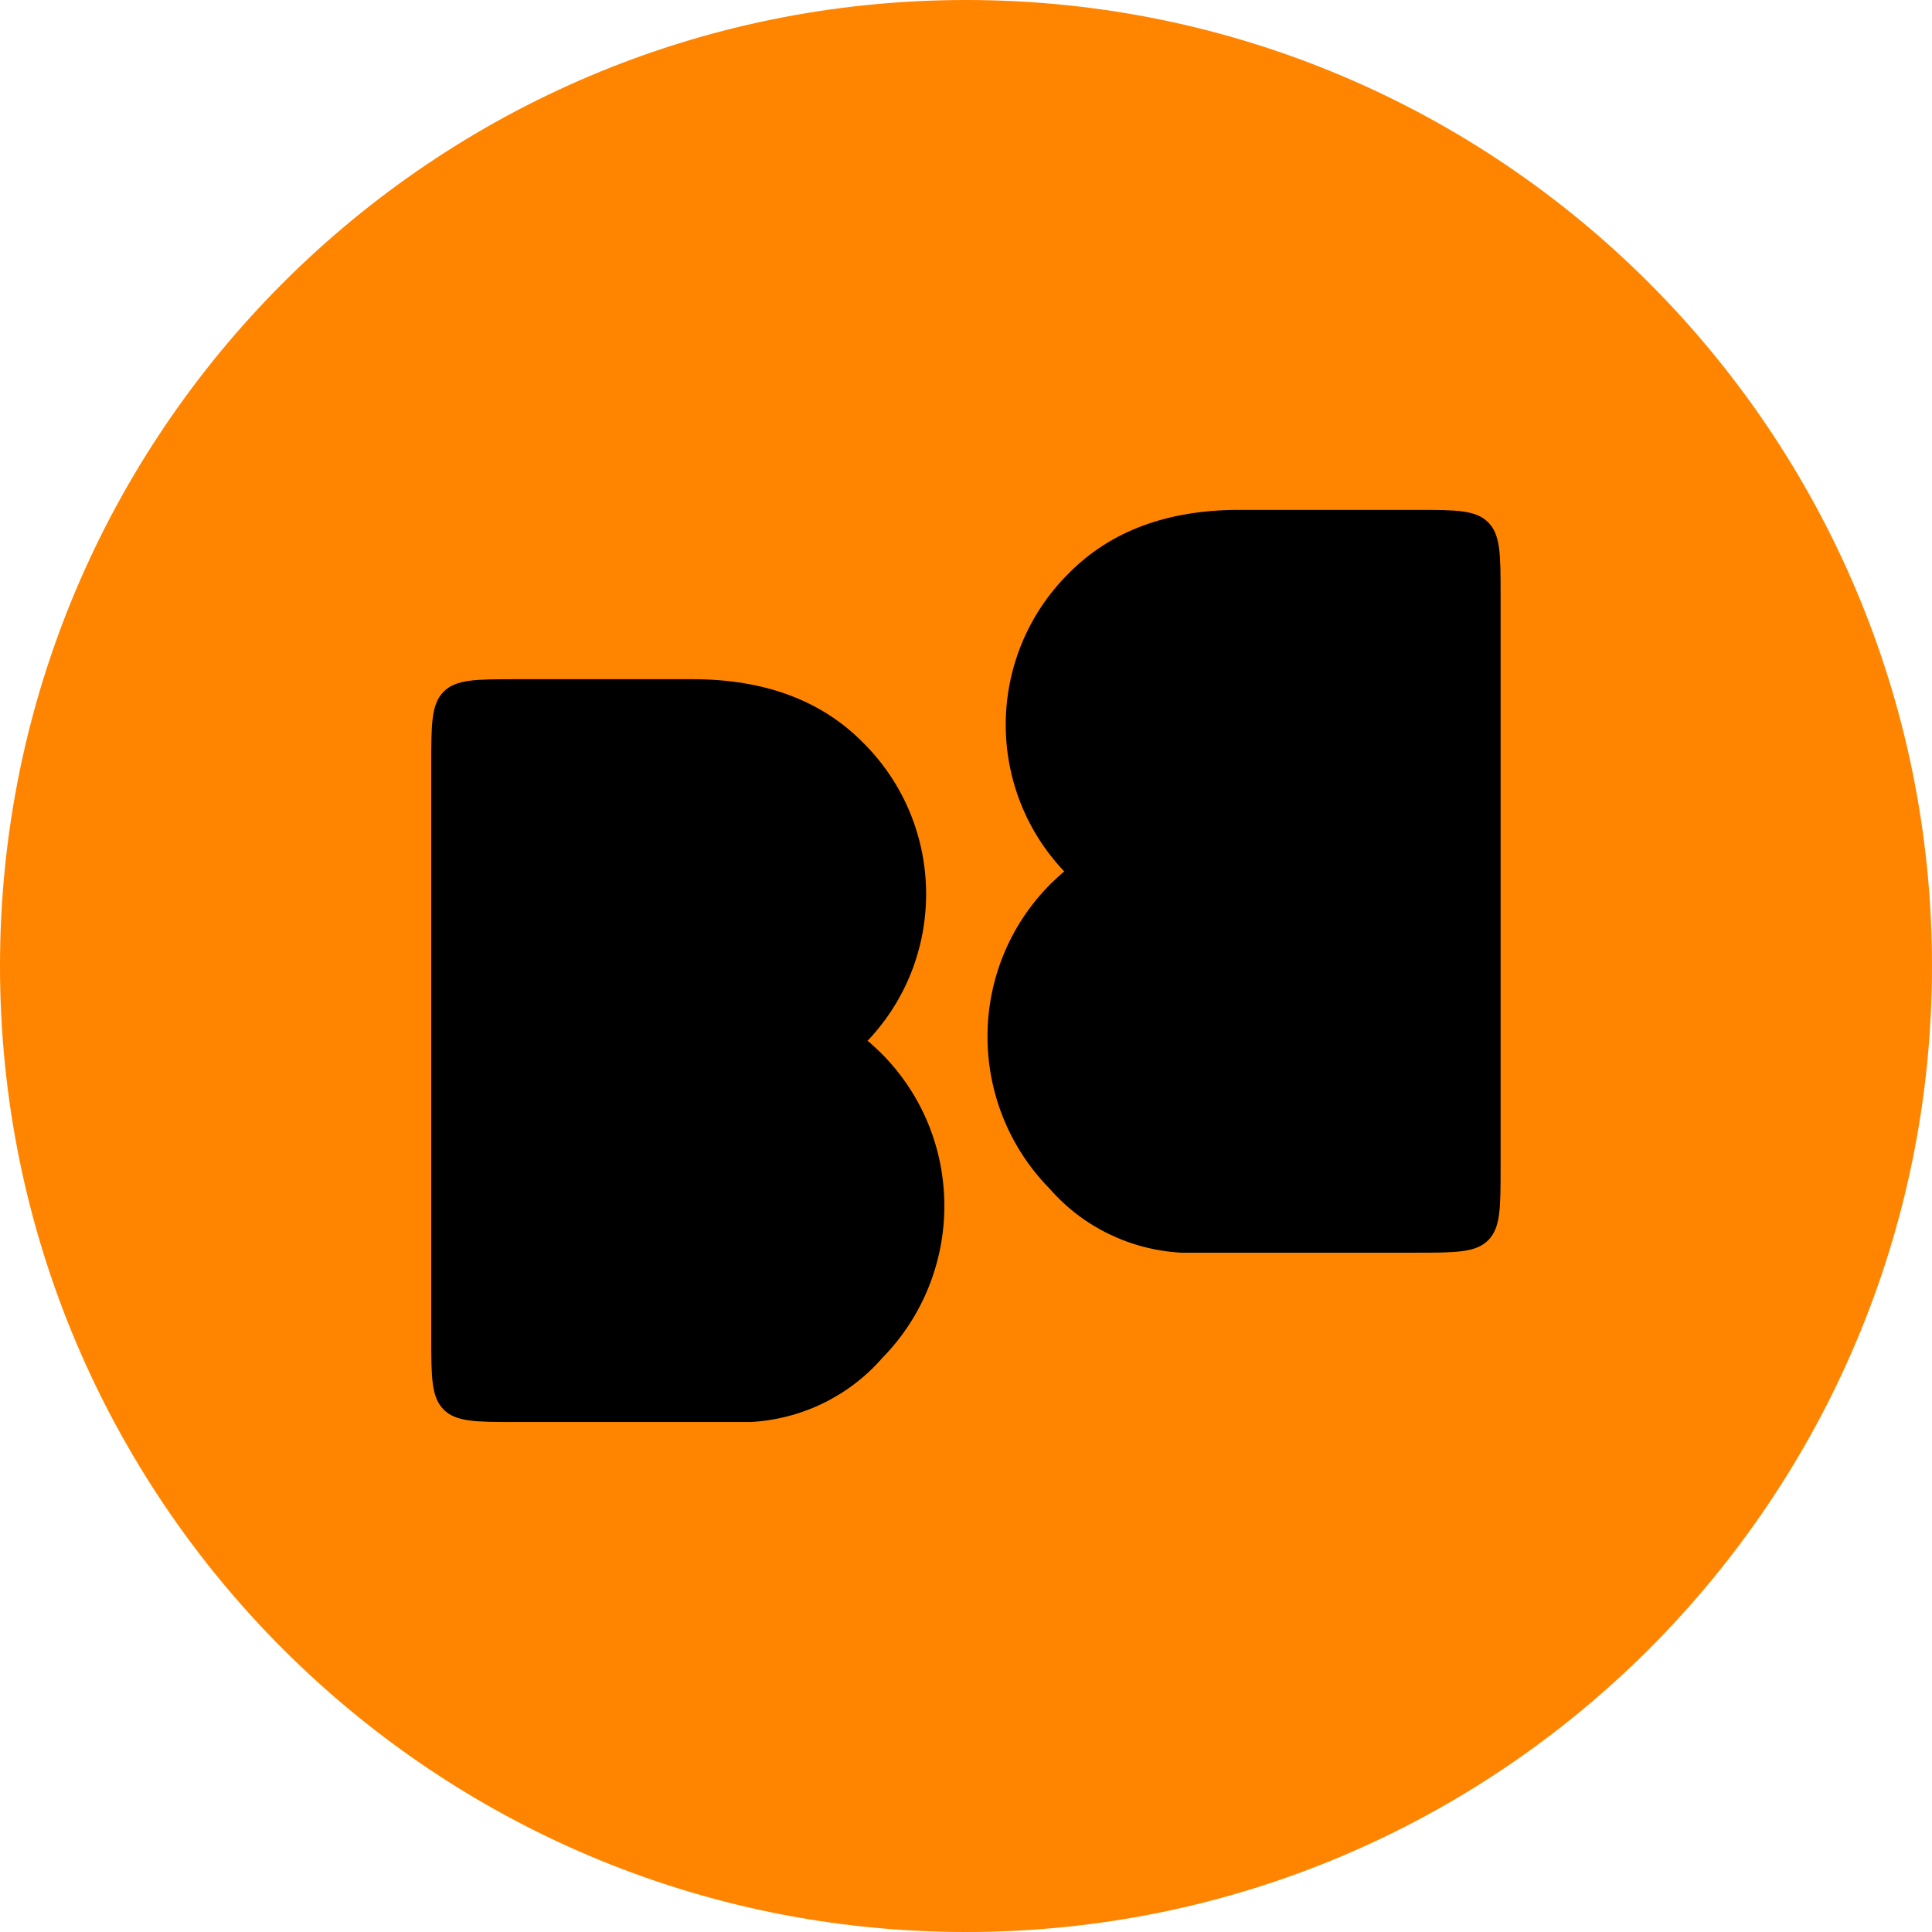
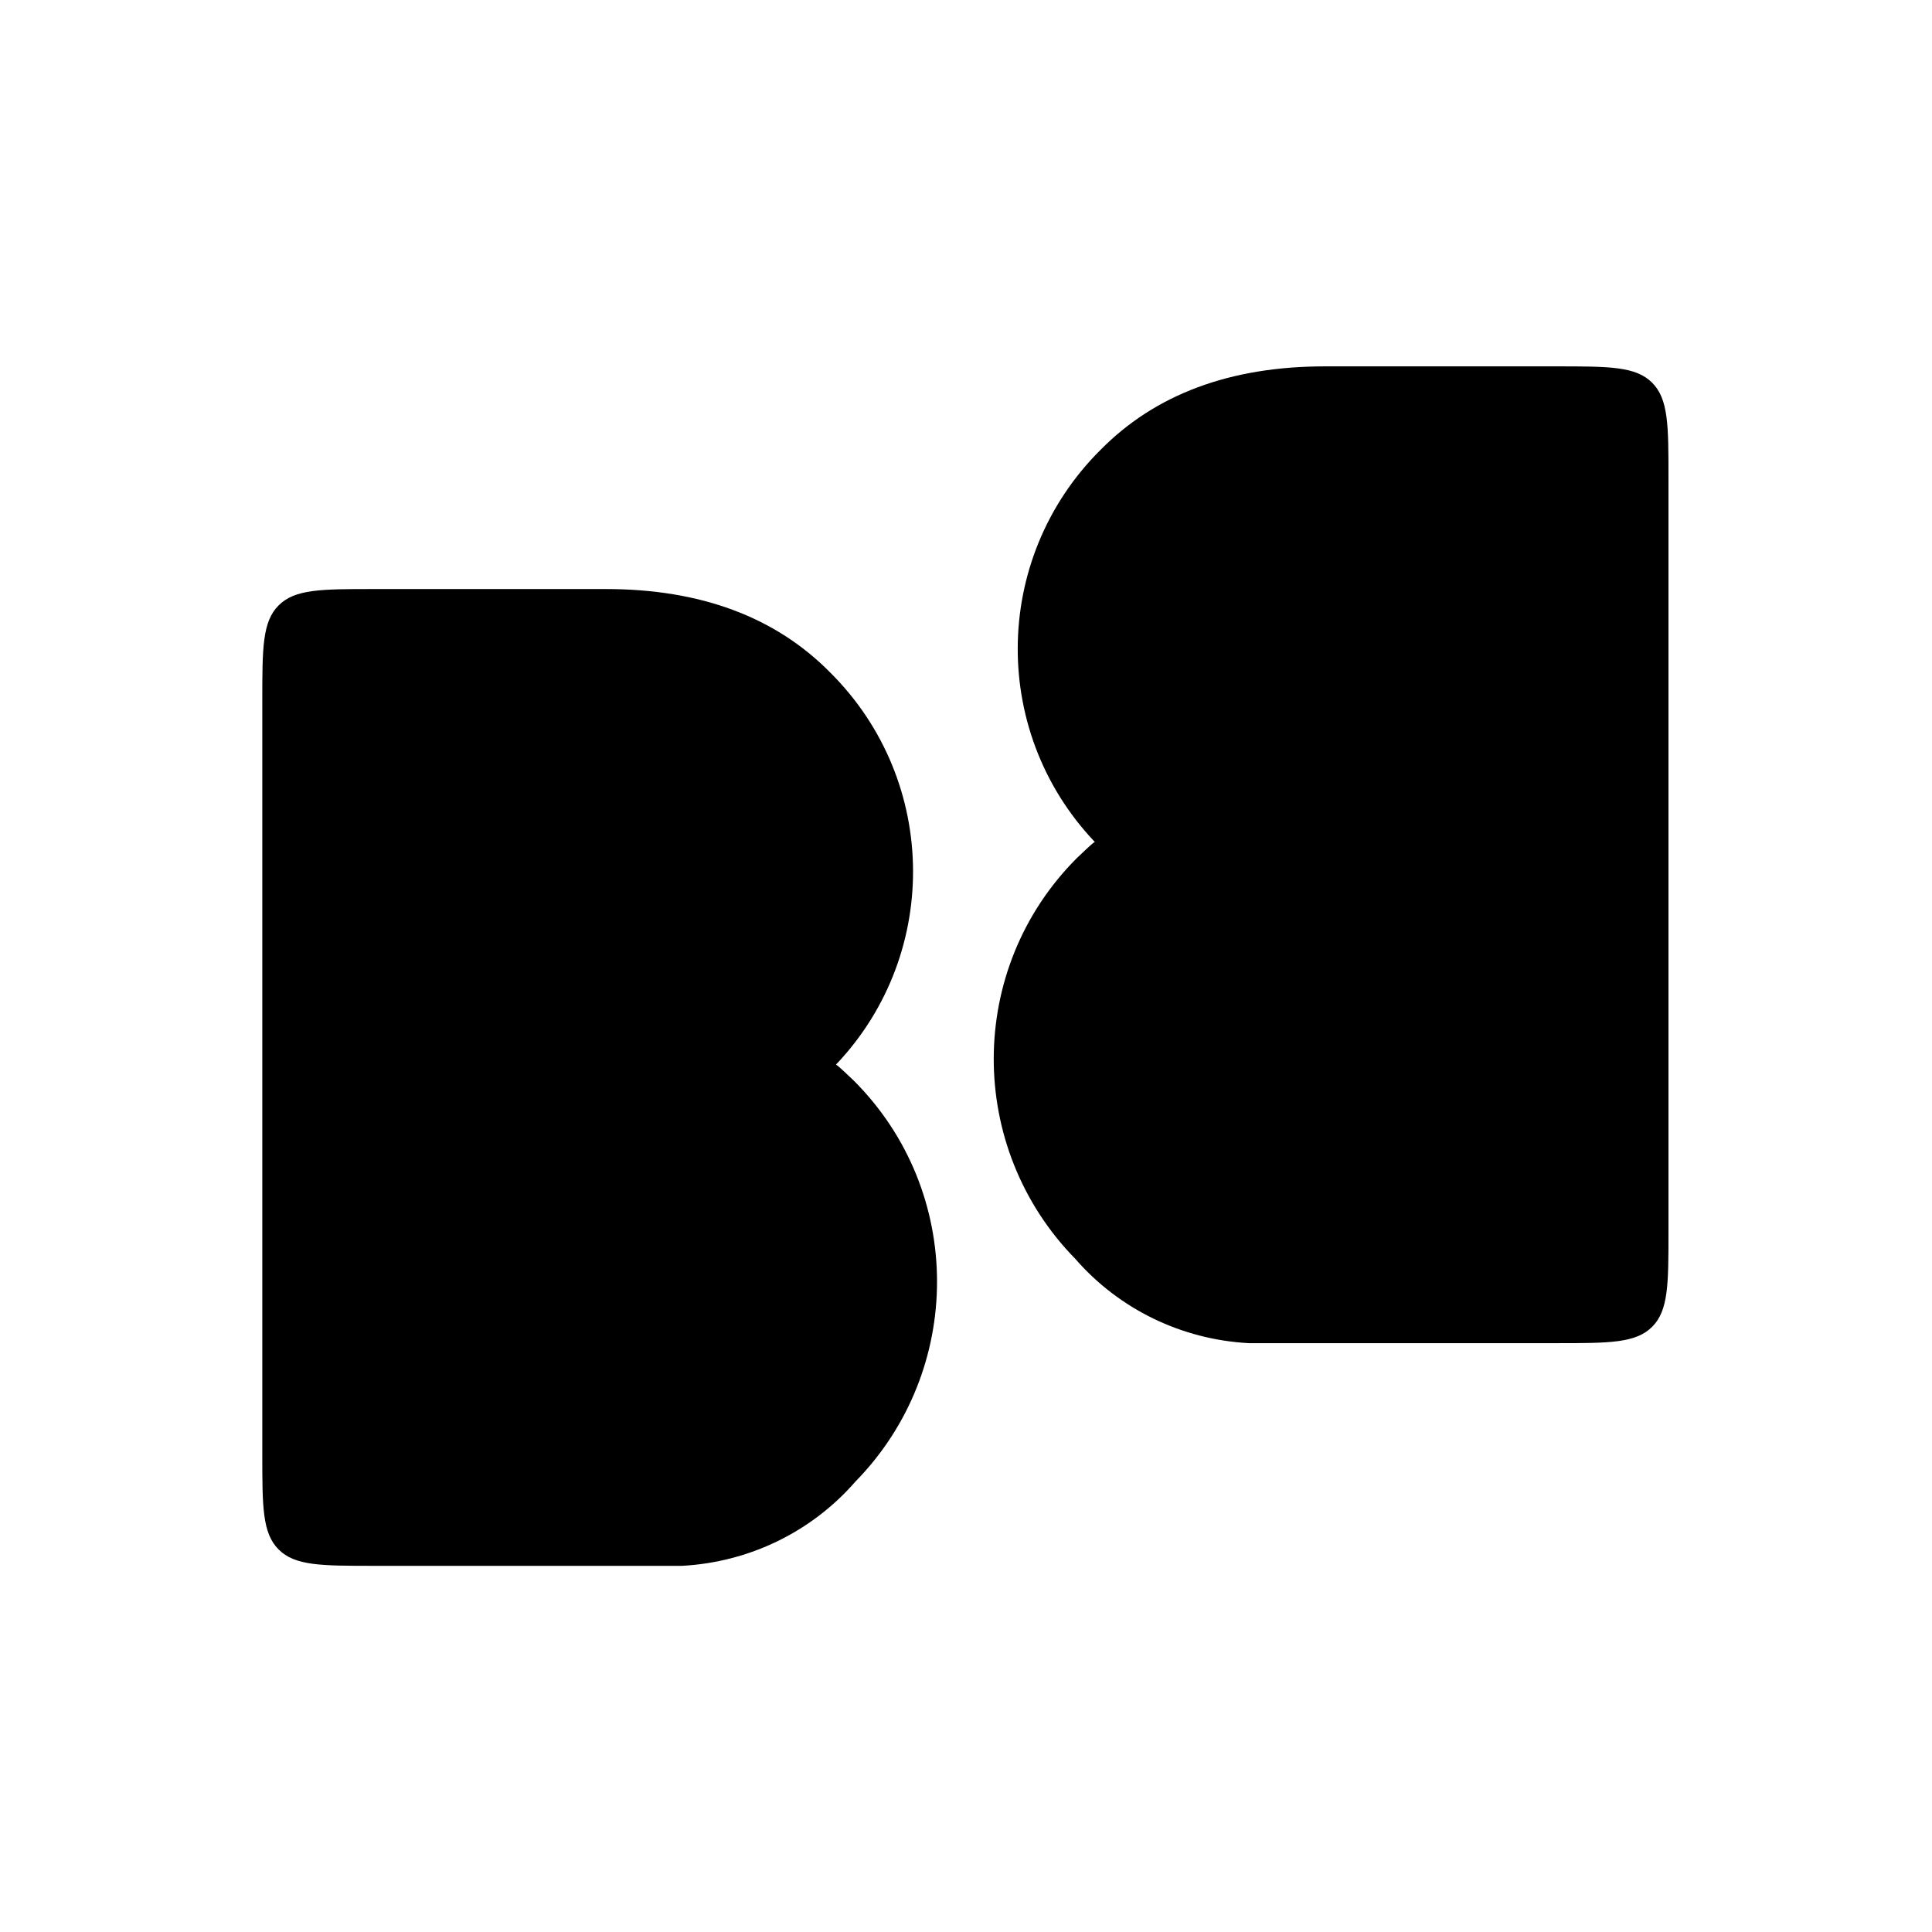
- <svg xmlns="http://www.w3.org/2000/svg" width="3426" height="3426" viewBox="0 0 3426 3426" fill="none">
-   <g id="Group 660">
-     <circle id="Ellipse 19" cx="1713" cy="1713" r="1713" fill="#FF8500" />
-     <path id="Vector" d="M1562.44 1867.41C1711.7 2016.67 1711.7 2258.02 1564.38 2408.25C1505.25 2476.1 1420.93 2516.81 1330.78 2521.66H915.194C844.267 2521.66 808.803 2521.66 786.769 2499.62C764.734 2477.59 764.734 2442.12 764.734 2371.2V1354.89C764.734 1283.96 764.734 1248.5 786.769 1226.46C808.803 1204.43 844.267 1204.43 915.195 1204.43H1228.04C1355.98 1204.43 1456.79 1242.23 1530.45 1316.86C1678.75 1464.19 1679.72 1703.6 1532.39 1851.9V1851.9C1531.15 1853.14 1529.46 1853.85 1527.71 1853.78C1523.39 1853.62 1520.41 1853.02 1518.71 1851.94C1509.28 1845.94 1532.29 1840.16 1540.81 1847.4C1546.69 1852.4 1553.56 1859.02 1562.44 1867.41Z" fill="black" />
-     <path id="Vector_2" d="M1863.3 1567.13C1714.03 1716.39 1714.03 1957.74 1861.36 2107.98C1920.48 2175.82 2004.81 2216.53 2094.95 2221.38H2510.54C2581.47 2221.38 2616.93 2221.38 2638.97 2199.35C2661 2177.31 2661 2141.85 2661 2070.92V1054.61C2661 983.685 2661 948.221 2638.97 926.187C2616.93 904.152 2581.47 904.152 2510.54 904.152H2197.69C2069.75 904.152 1968.95 941.953 1895.28 1016.59C1746.99 1163.91 1746.02 1403.32 1893.34 1551.62V1551.62C1894.59 1552.86 1896.27 1553.58 1898.03 1553.51C1902.34 1553.34 1905.33 1552.74 1907.02 1551.66C1916.46 1545.66 1893.45 1539.88 1884.93 1547.12C1879.04 1552.12 1872.17 1558.74 1863.3 1567.13Z" fill="black" />
-   </g>
+ <svg xmlns="http://www.w3.org/2000/svg" width="2819" height="2820" viewBox="0 0 2819 2820" fill="none">
+   <path d="M1246.28 1577.38C1407.85 1738.94 1407.85 2000.17 1248.38 2162.79C1184.39 2236.22 1093.11 2280.29 995.544 2285.53H545.715C468.944 2285.53 430.559 2285.53 406.709 2261.68C382.859 2237.83 382.859 2199.45 382.859 2122.68V1022.64C382.859 945.866 382.859 907.481 406.709 883.631C430.559 859.781 468.944 859.781 545.716 859.781H884.338C1022.82 859.781 1131.93 900.697 1211.66 981.479C1372.18 1140.94 1373.23 1400.08 1213.76 1560.59V1560.59C1212.42 1561.94 1210.59 1562.71 1208.69 1562.64C1204.02 1562.45 1200.79 1561.8 1198.95 1560.63C1188.74 1554.14 1213.65 1547.89 1222.87 1555.72C1229.24 1561.13 1236.68 1568.3 1246.28 1577.38Z" fill="black" />
+   <path d="M1571.92 1252.36C1410.36 1413.92 1410.36 1675.15 1569.83 1837.77C1633.82 1911.21 1725.09 1955.27 1822.66 1960.51H2272.49C2349.26 1960.51 2387.65 1960.51 2411.5 1936.66C2435.35 1912.81 2435.35 1874.43 2435.35 1797.66V697.619C2435.35 620.848 2435.35 582.462 2411.5 558.612C2387.65 534.763 2349.26 534.763 2272.49 534.763H1933.87C1795.39 534.763 1686.28 575.678 1606.54 656.46C1446.03 815.926 1444.98 1075.06 1604.45 1235.57V1235.57C1605.79 1236.92 1607.62 1237.69 1609.52 1237.62C1614.19 1237.43 1617.42 1236.78 1619.25 1235.62C1629.46 1229.12 1604.56 1222.87 1595.33 1230.7C1588.97 1236.11 1581.53 1243.29 1571.92 1252.36Z" fill="black" />
</svg>
